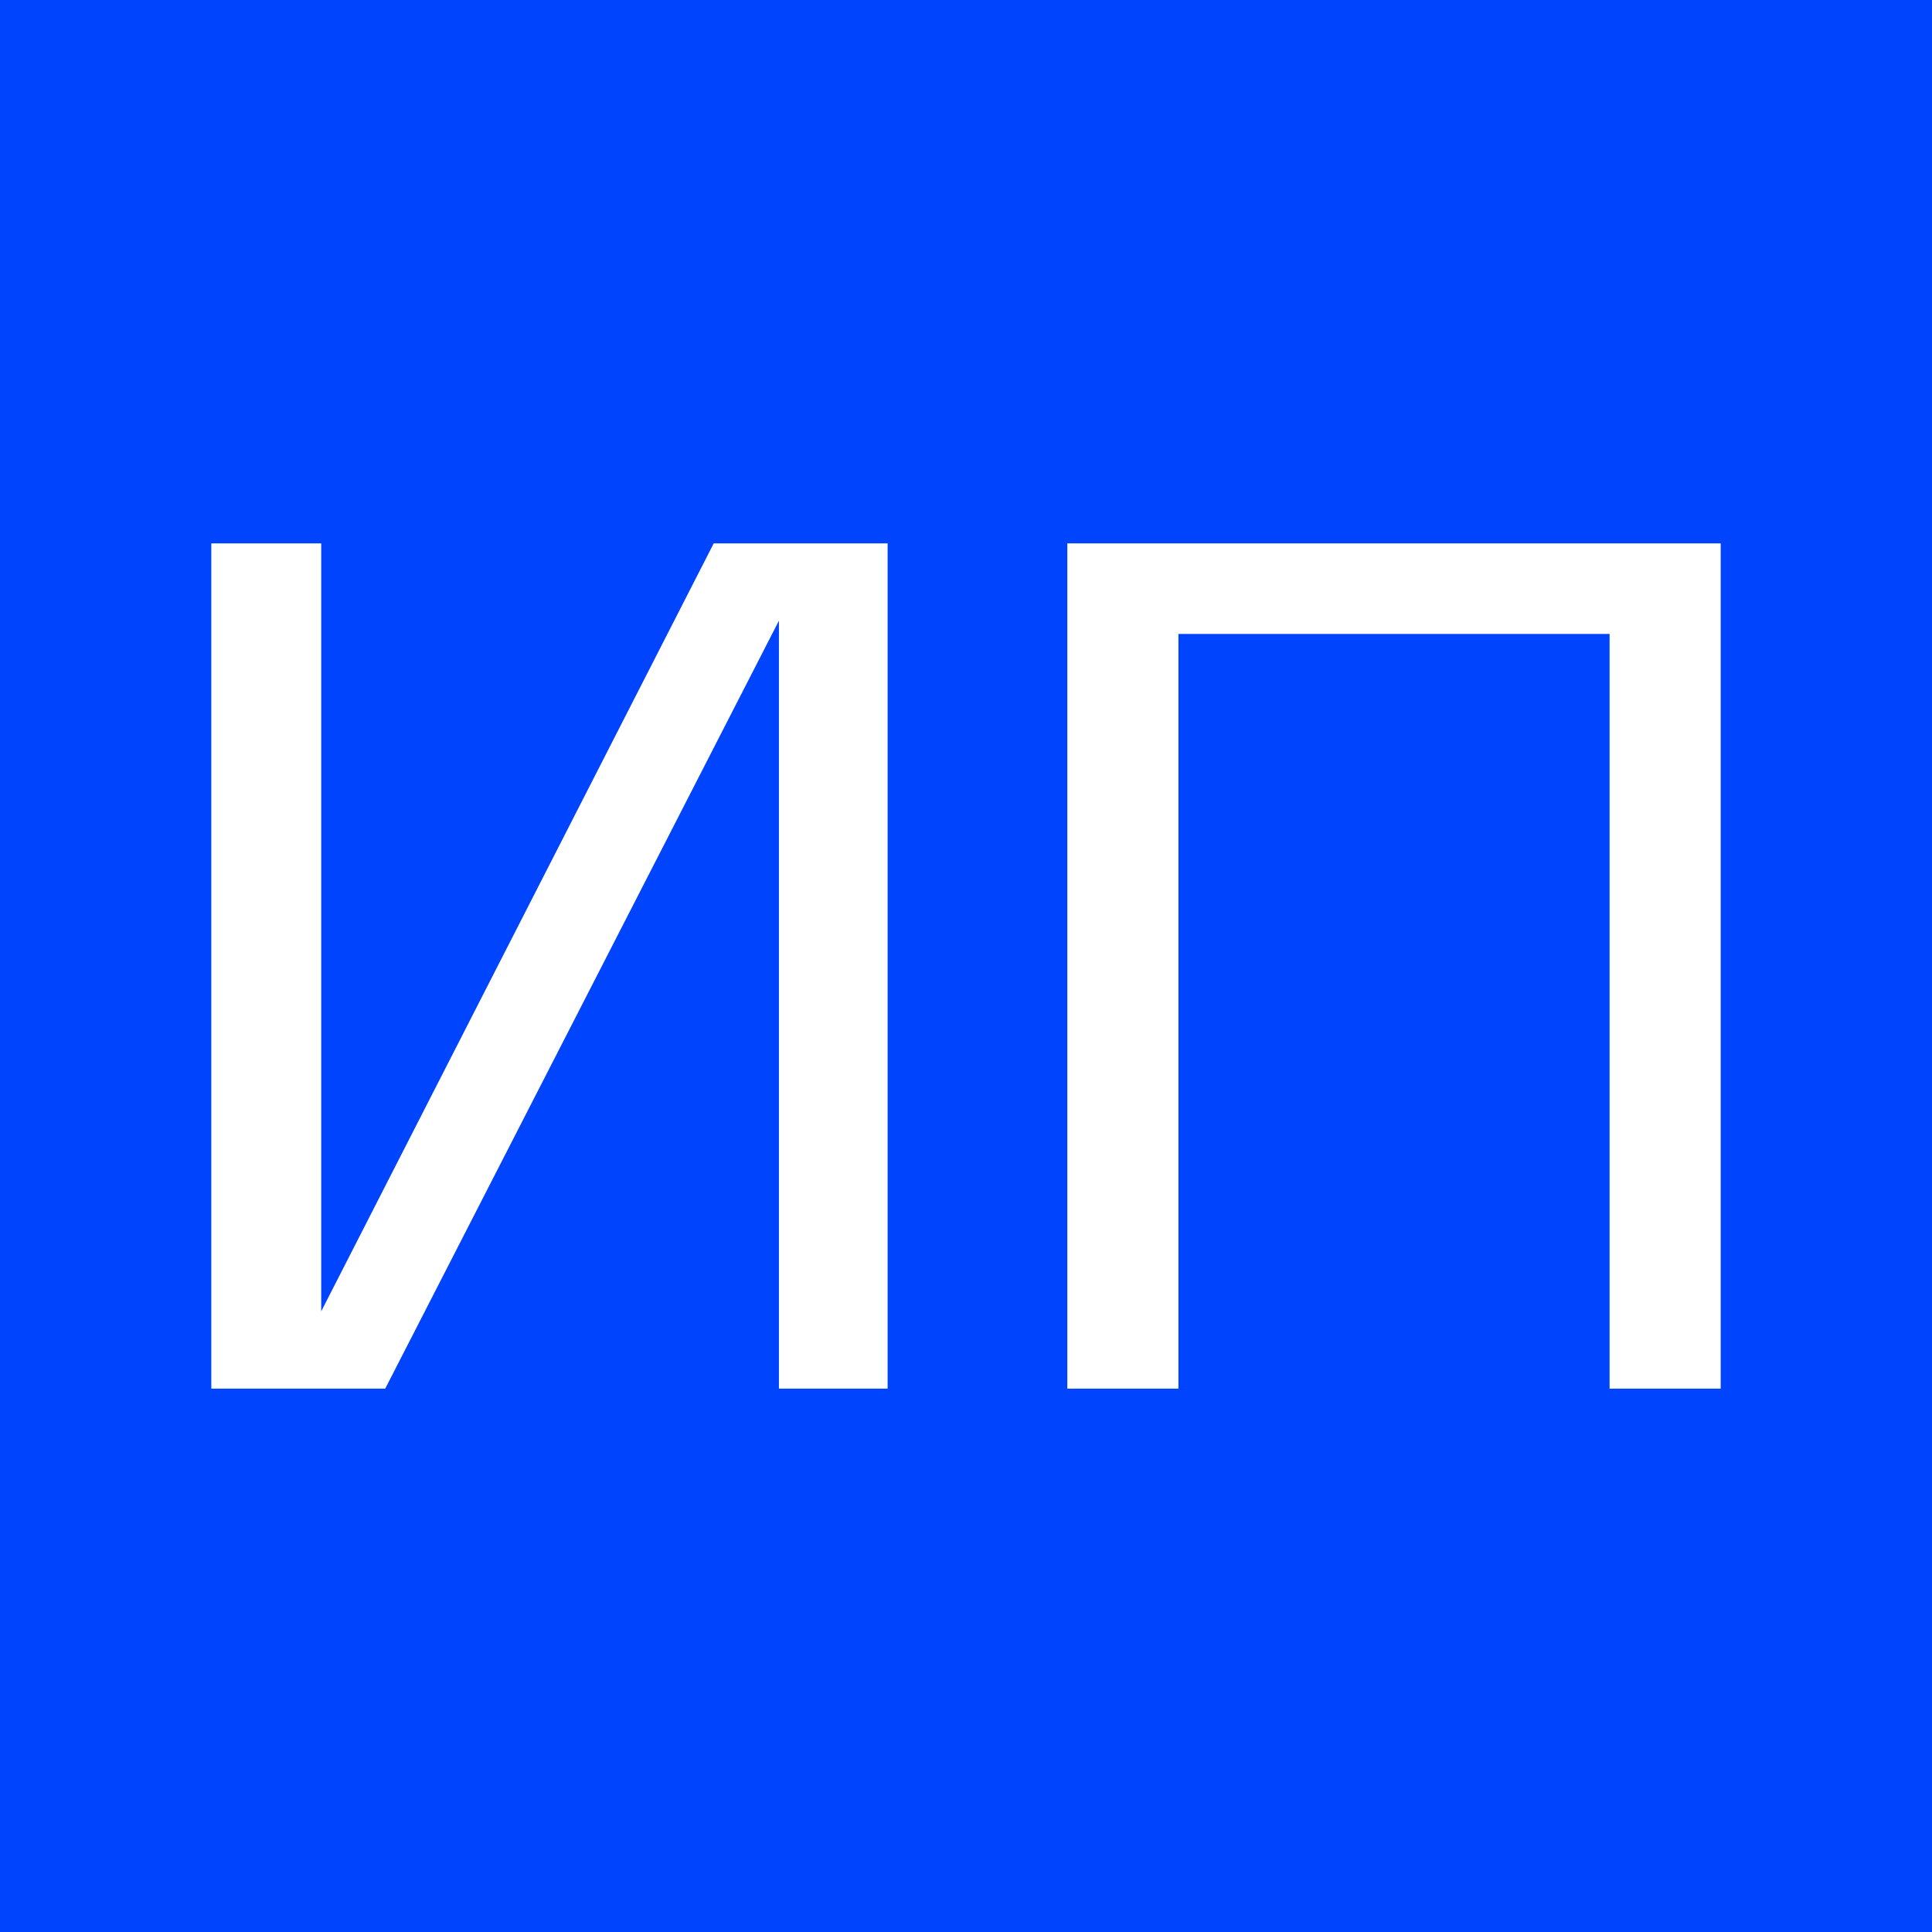
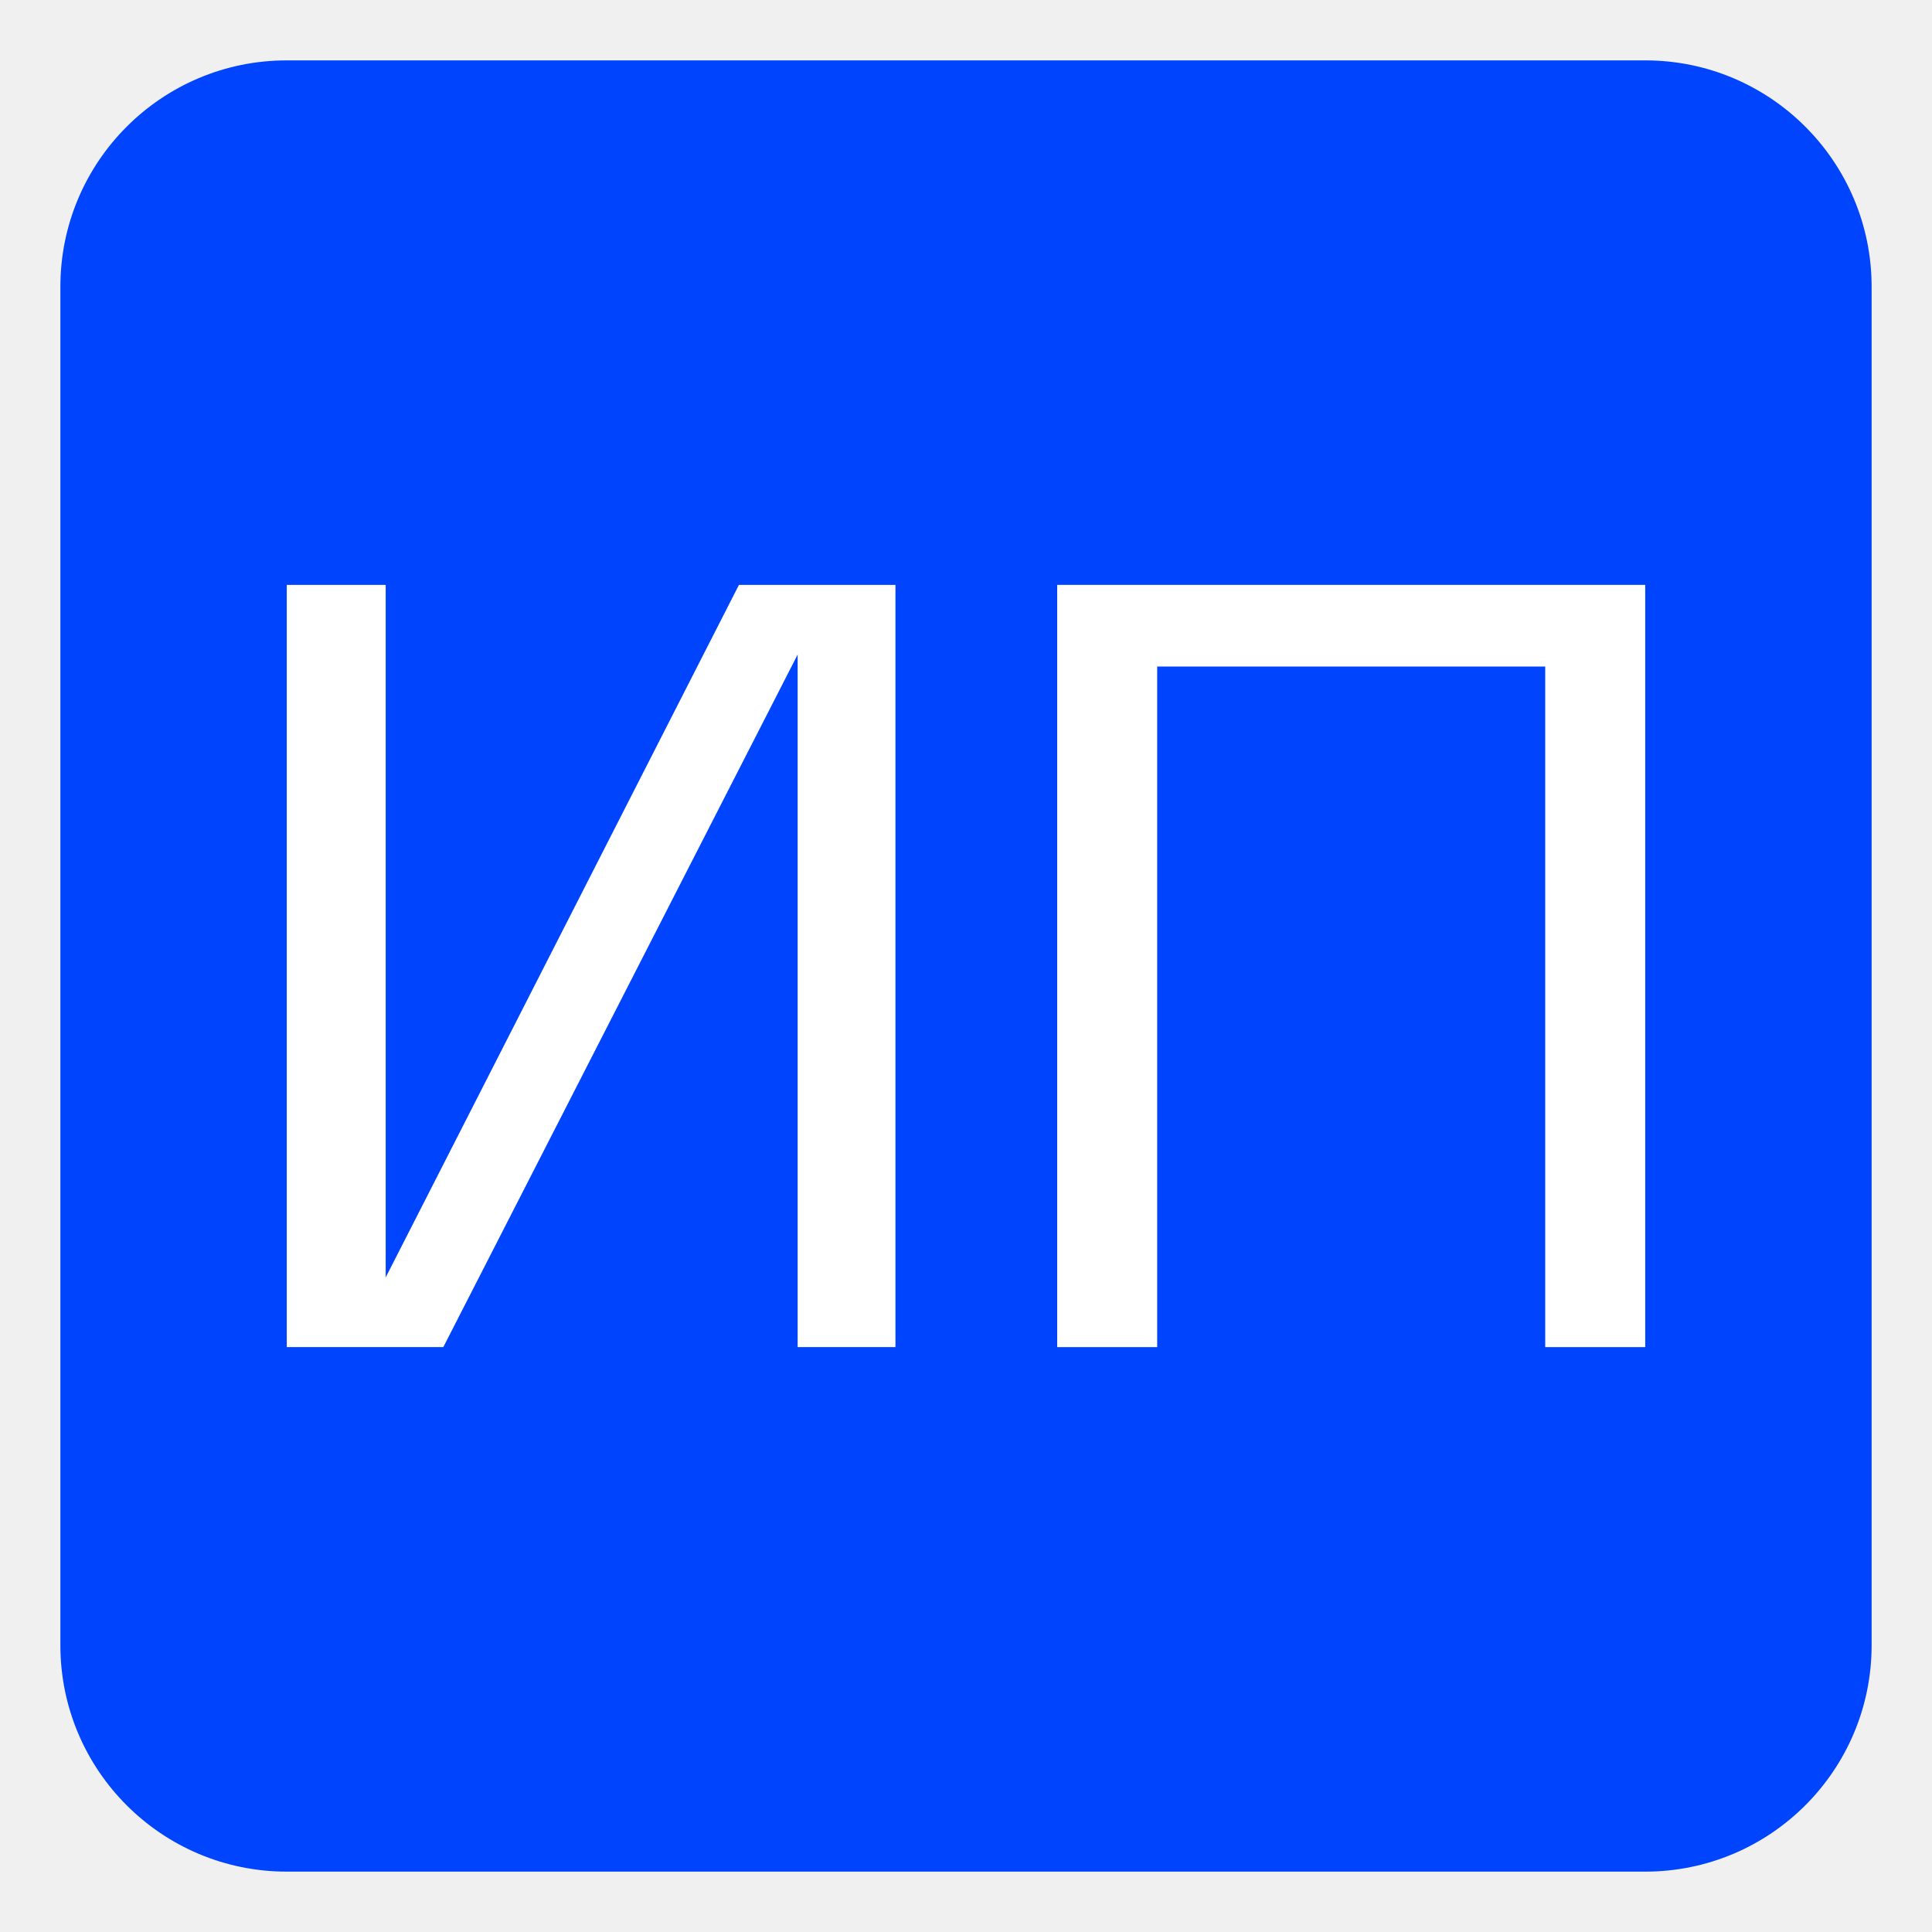
<svg xmlns="http://www.w3.org/2000/svg" width="512" height="512" viewBox="0 0 512 512" fill="none">
-   <rect width="512" height="512" fill="#0044FE" />
-   <path d="M189.142 144H235.23V368H206.425V164.48L102.088 368H56V144H85.125V347.52L189.142 144Z" fill="white" />
-   <path d="M456 144V368H426.555V168H312.296V368H282.851V144H456Z" fill="white" />
+   <rect x="16" y="16" width="480" height="480" rx="60" fill="#0044FE" />
+   <path d="M195.828 155H237.307V357H211.383V173.469L117.479 357H76V155H102.212V338.531L195.828 155Z" fill="white" />
+   <path d="M436 155V357H409.5V176.643H306.666V357H280.166V155H436Z" fill="white" />
</svg>
